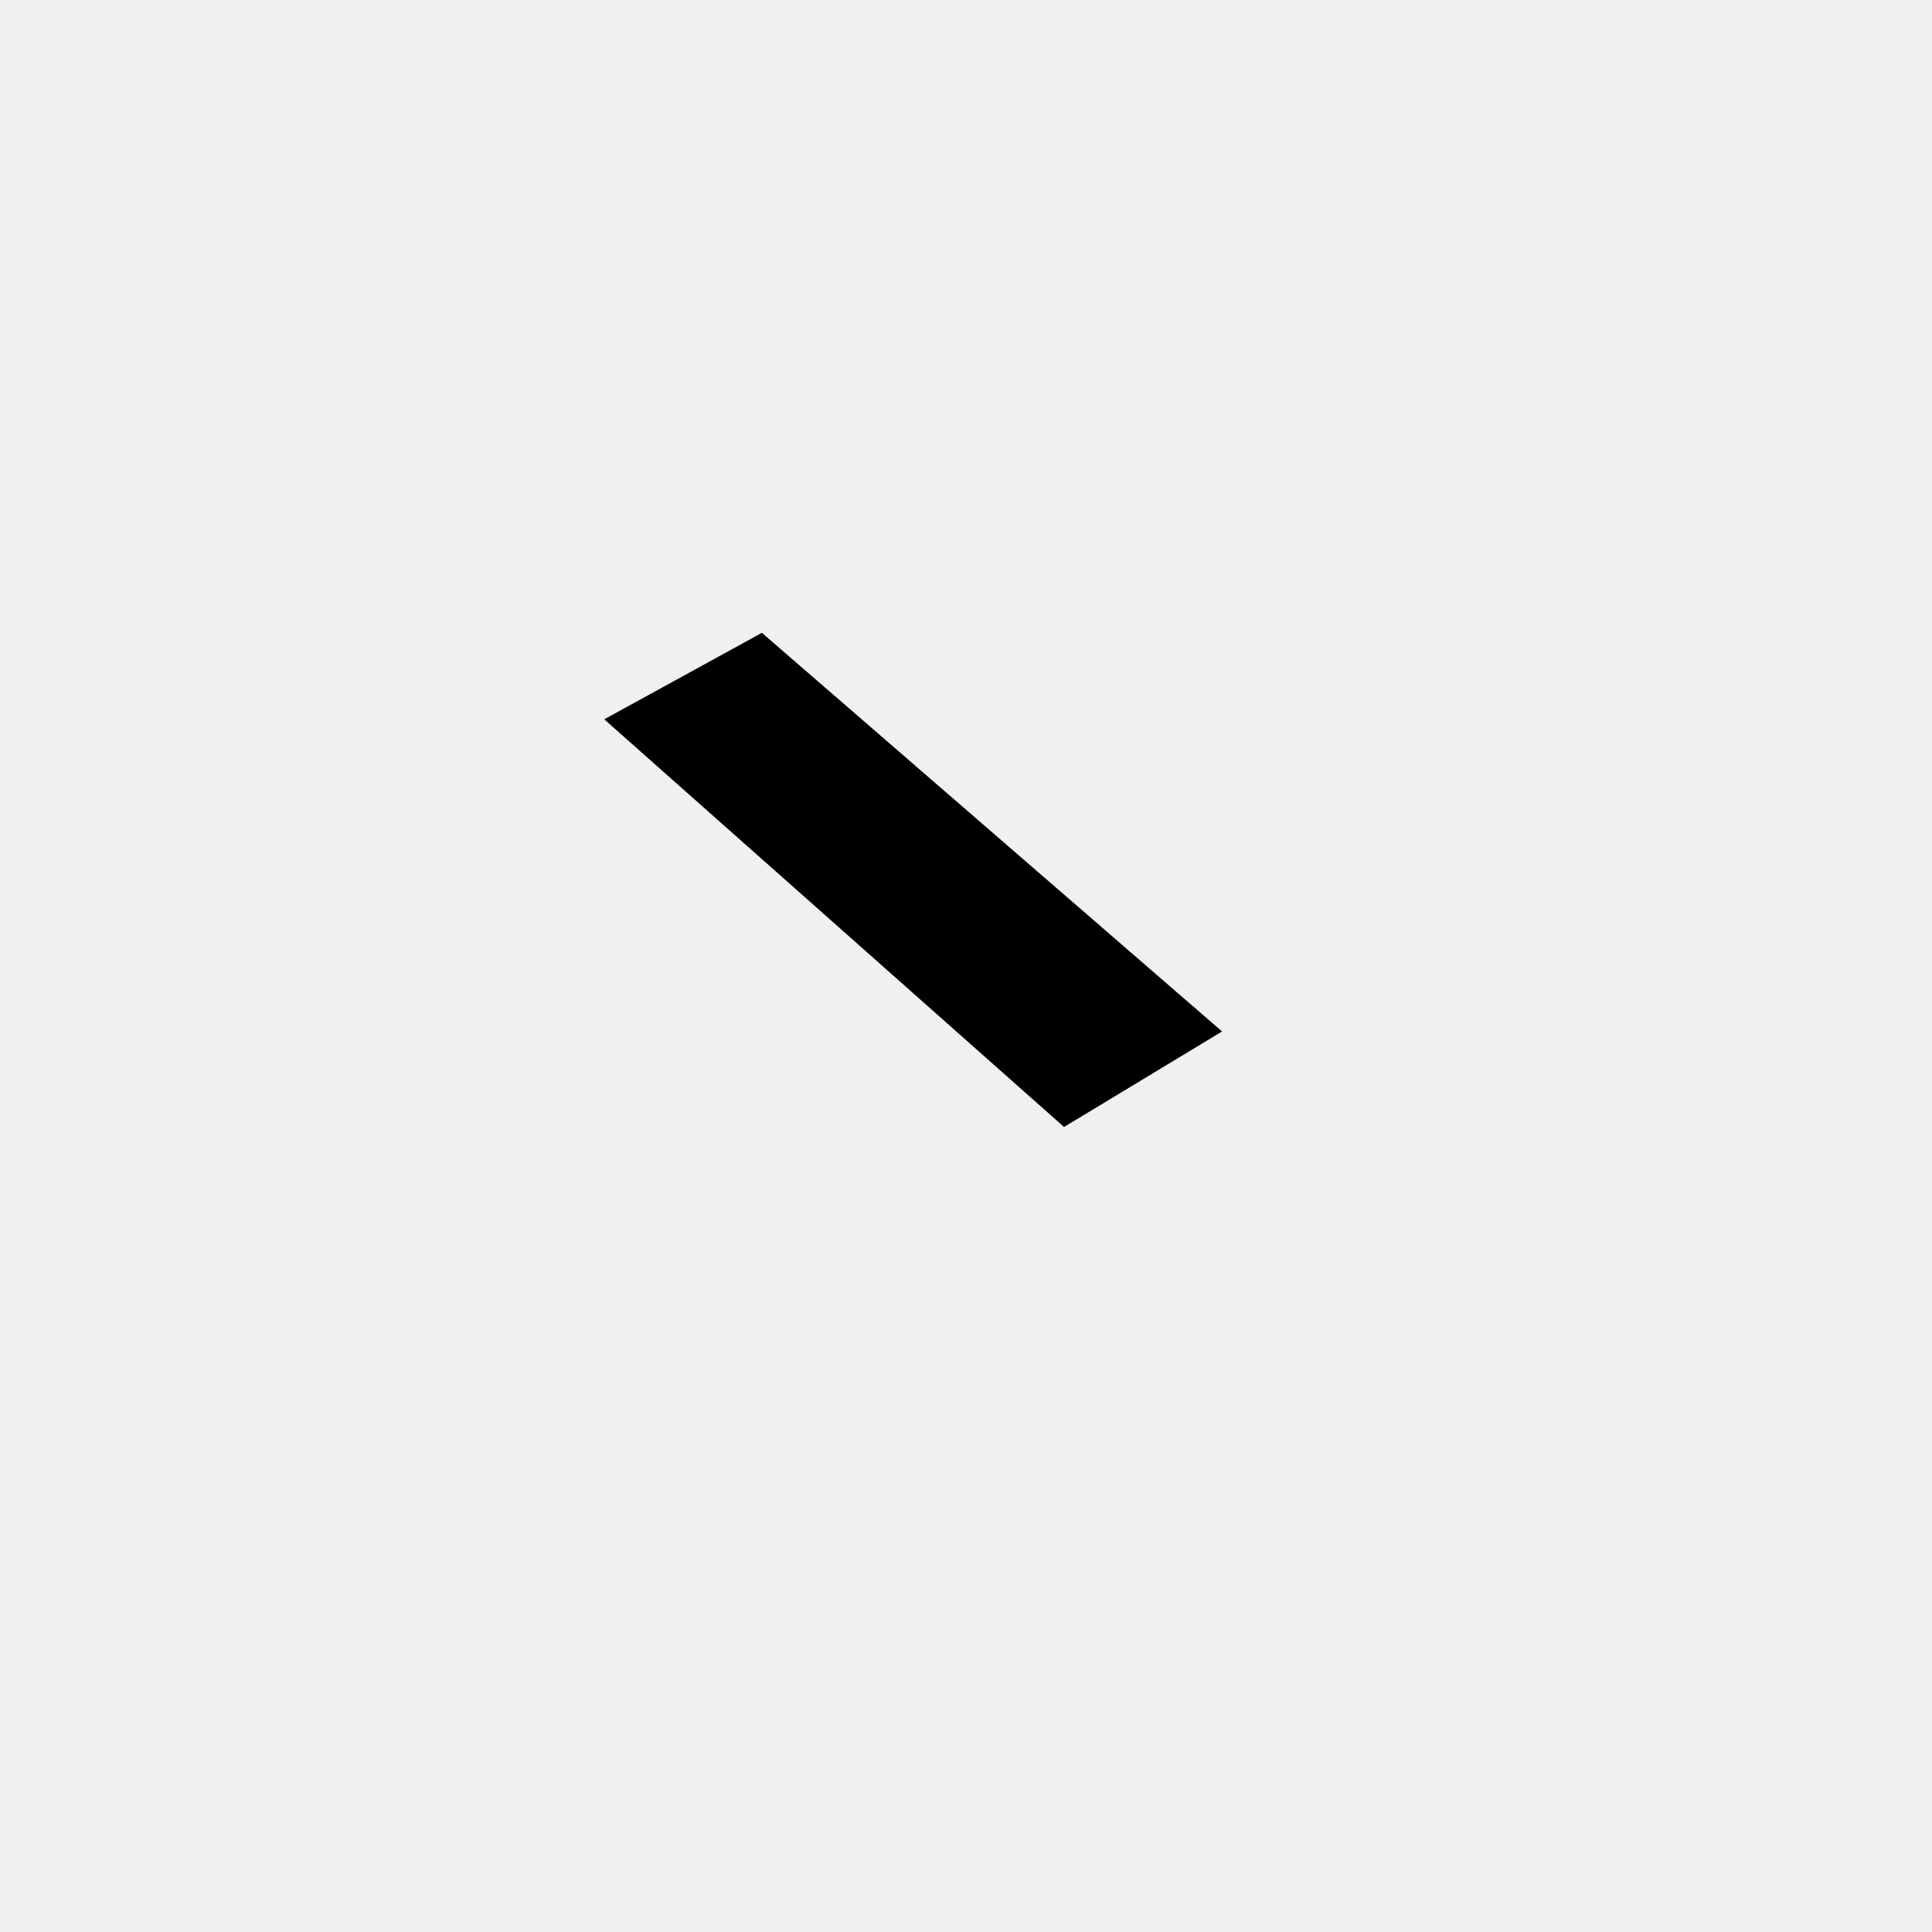
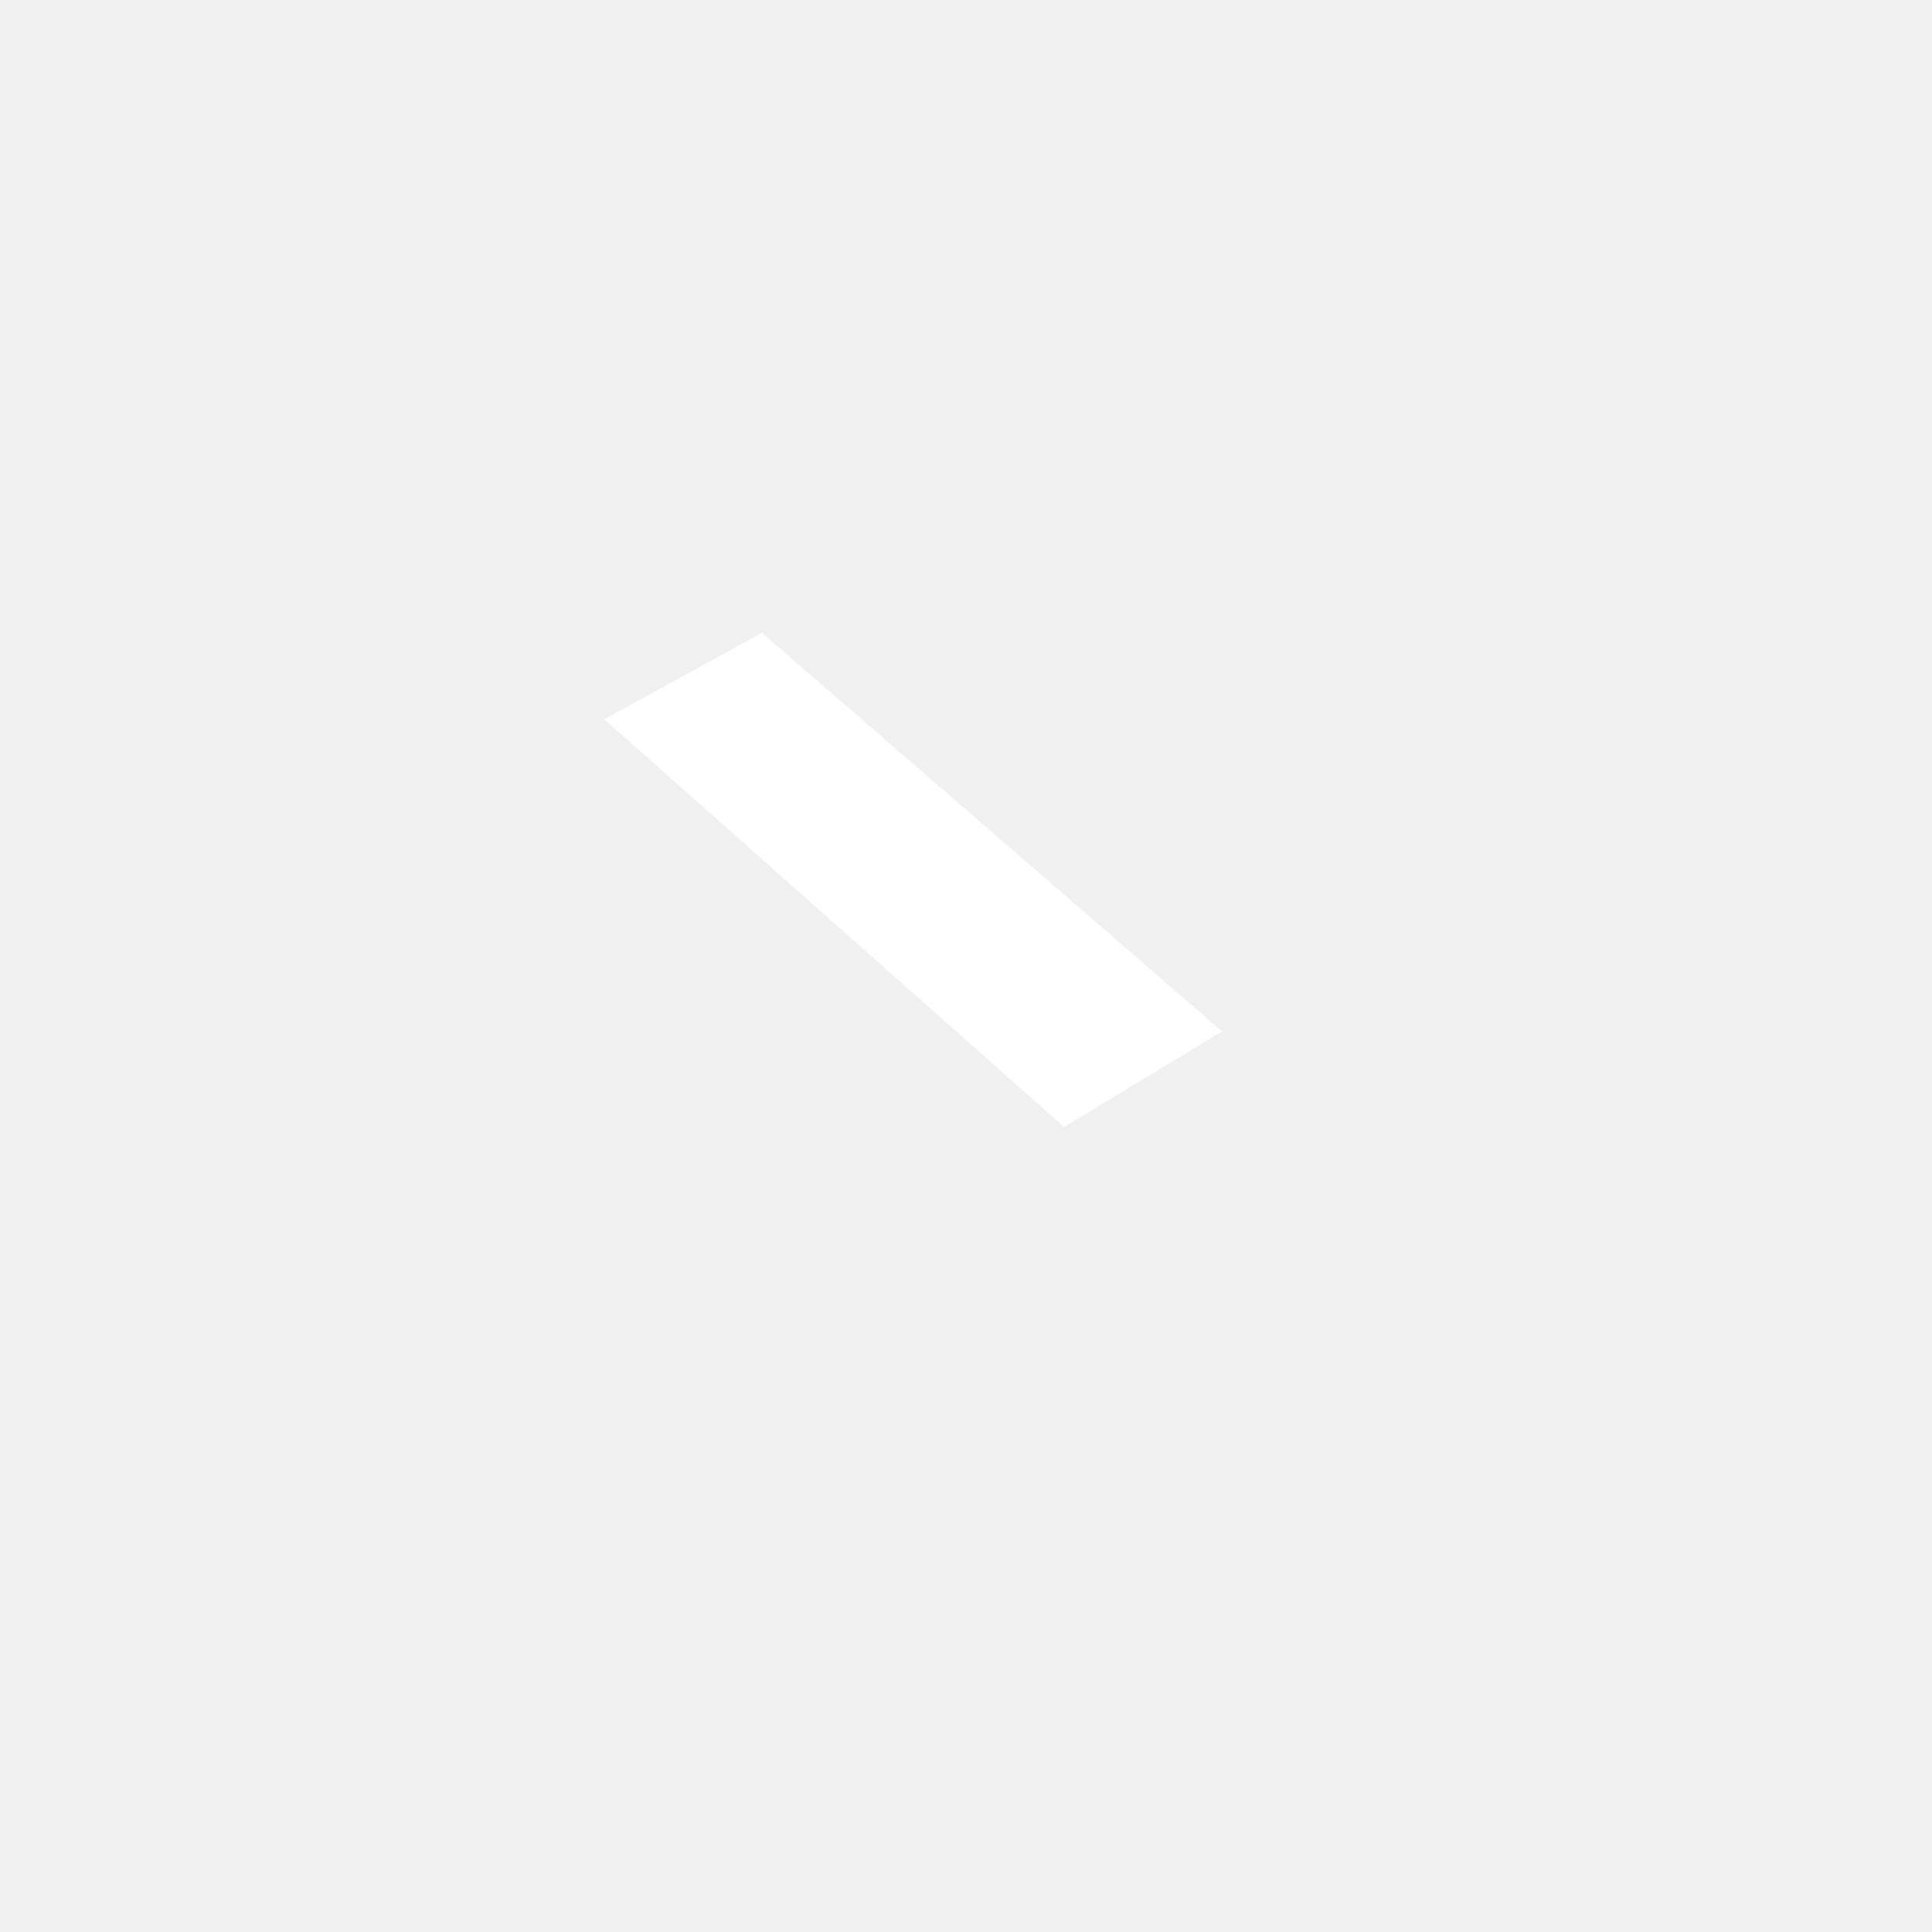
<svg xmlns="http://www.w3.org/2000/svg" version="1.1" id="svg4044" width="1840" height="1840" viewBox="0 0 1840 1840">
  <defs id="defs4048" />
  <g id="layer6">
-     <path d="m 575.462,685.053 150.152,-82.361 438.286,379.662 -150.537,90.965 z" id="rect4214" />
+     <path style="fill:#ffffff;" d="m 575.462,685.053 150.152,-82.361 438.286,379.662 -150.537,90.965 z" id="rect4214" />
  </g>
</svg>
